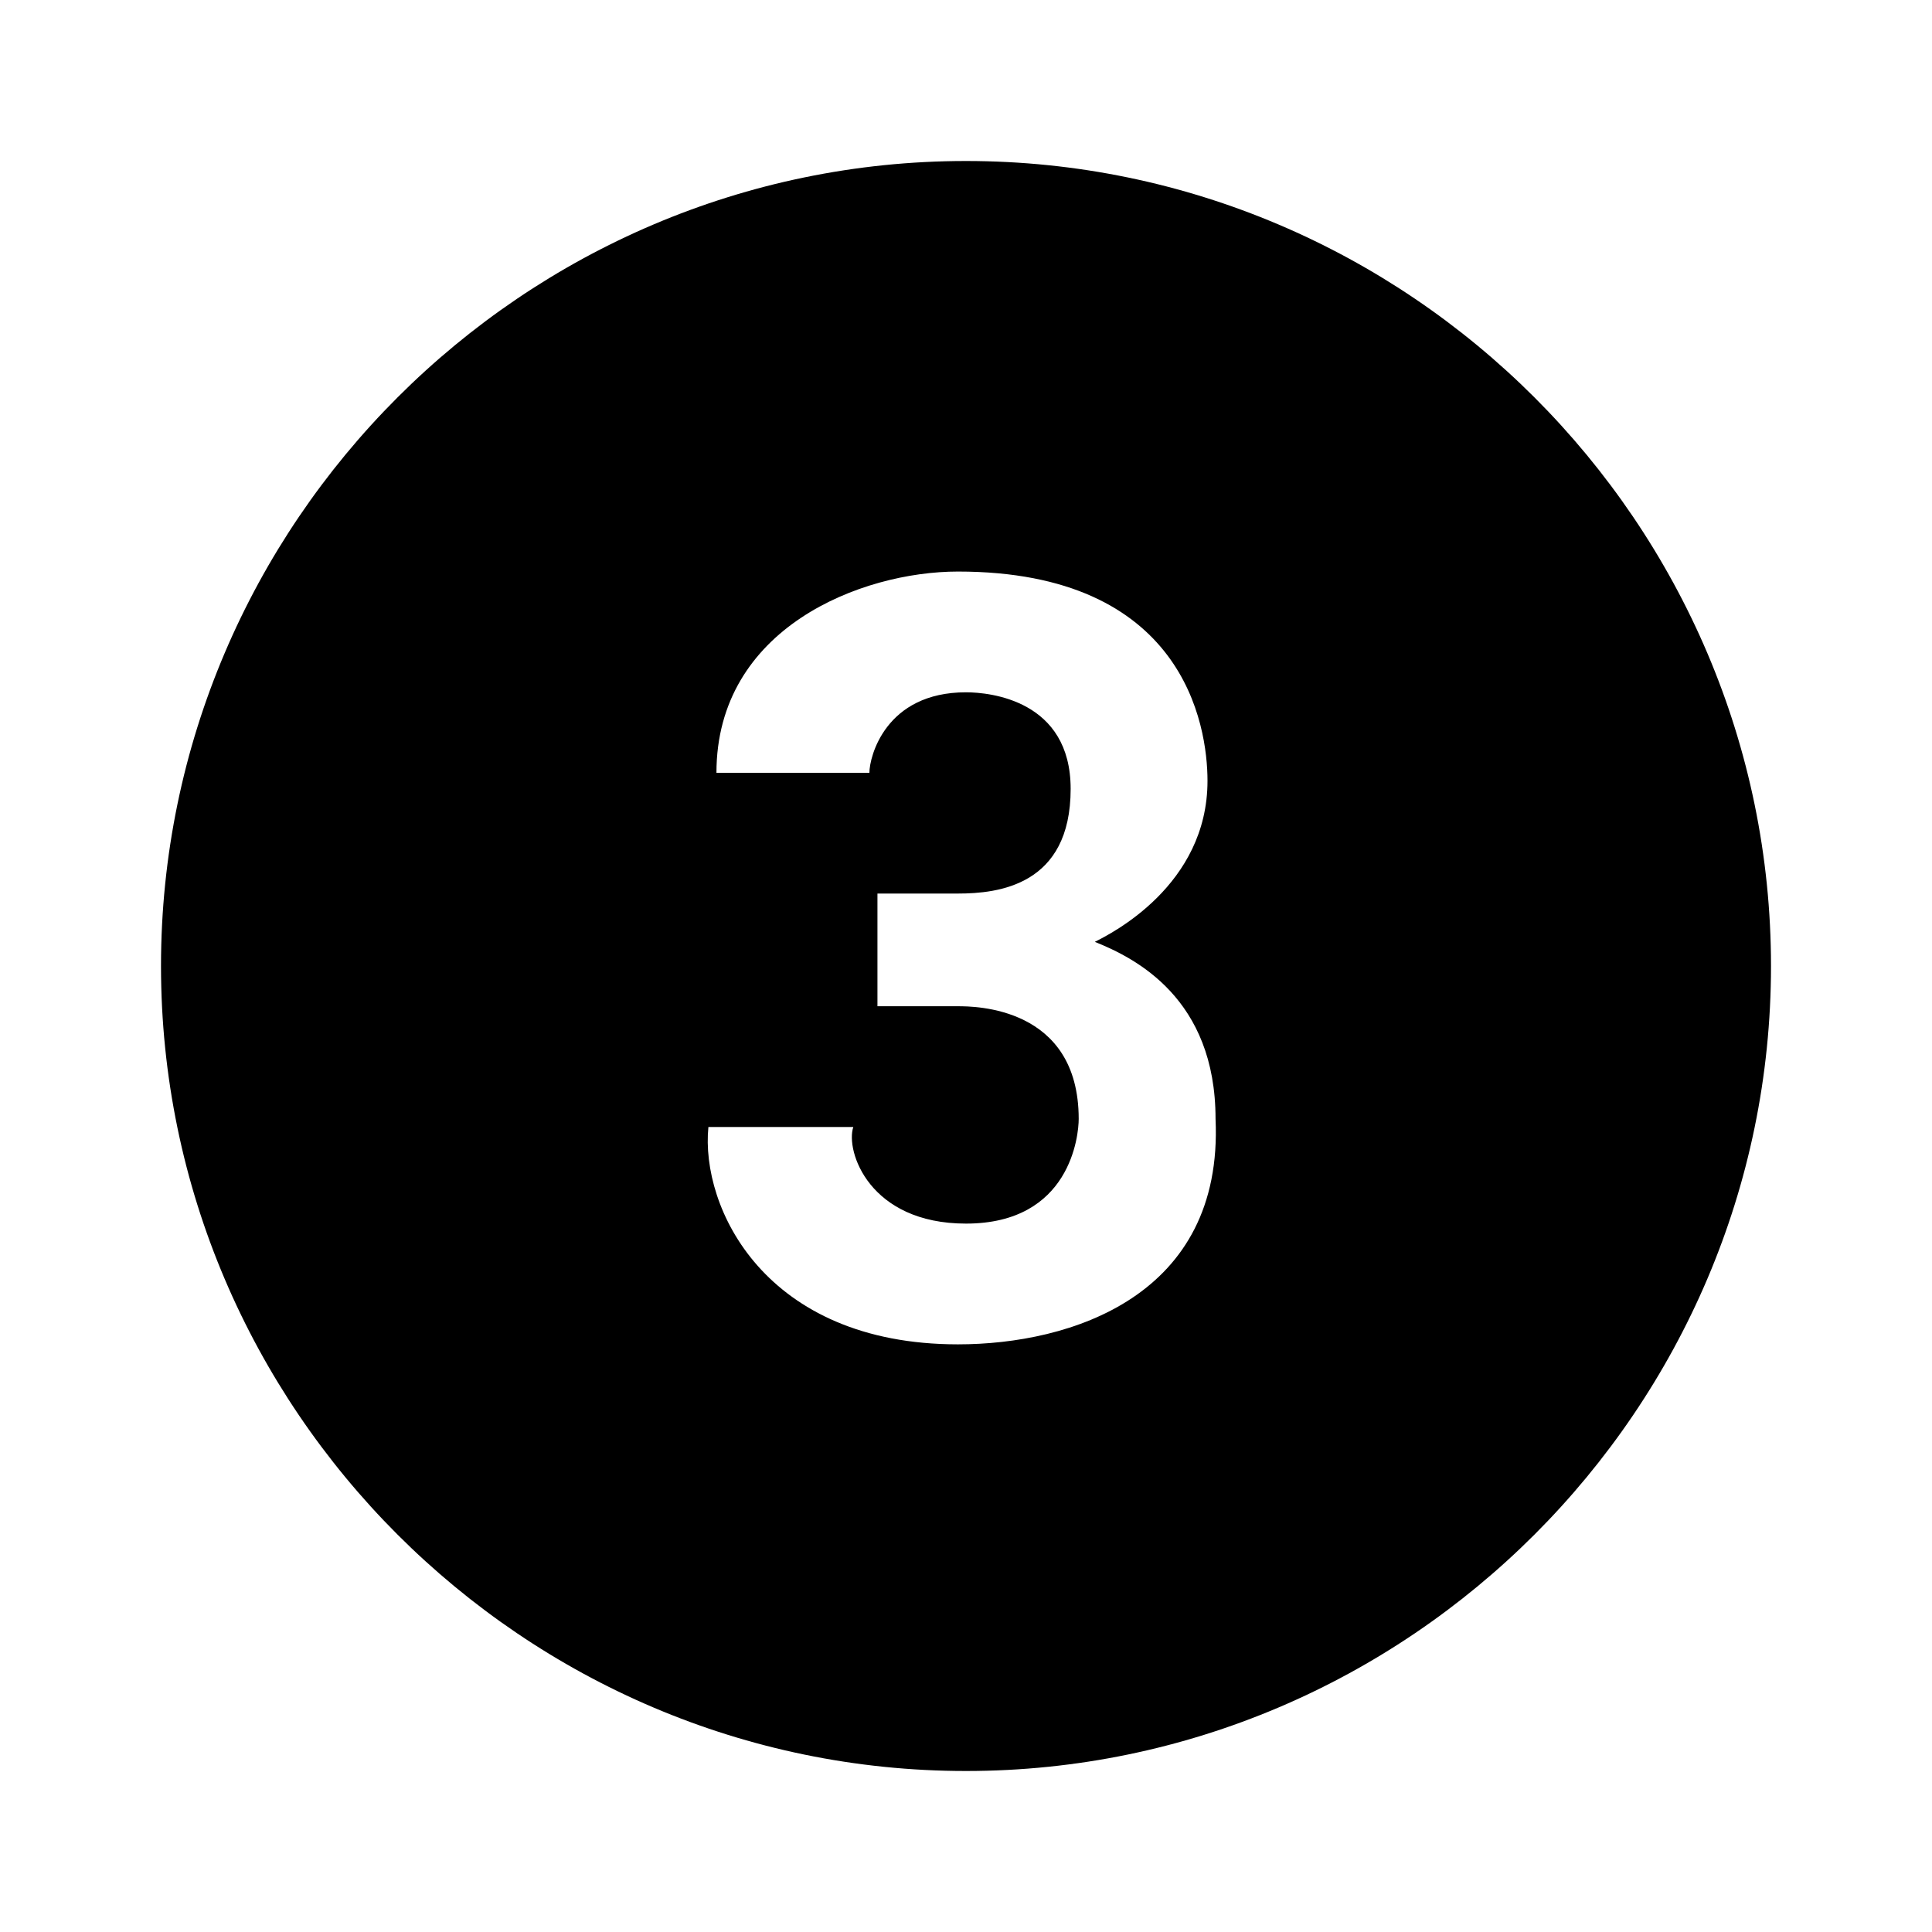
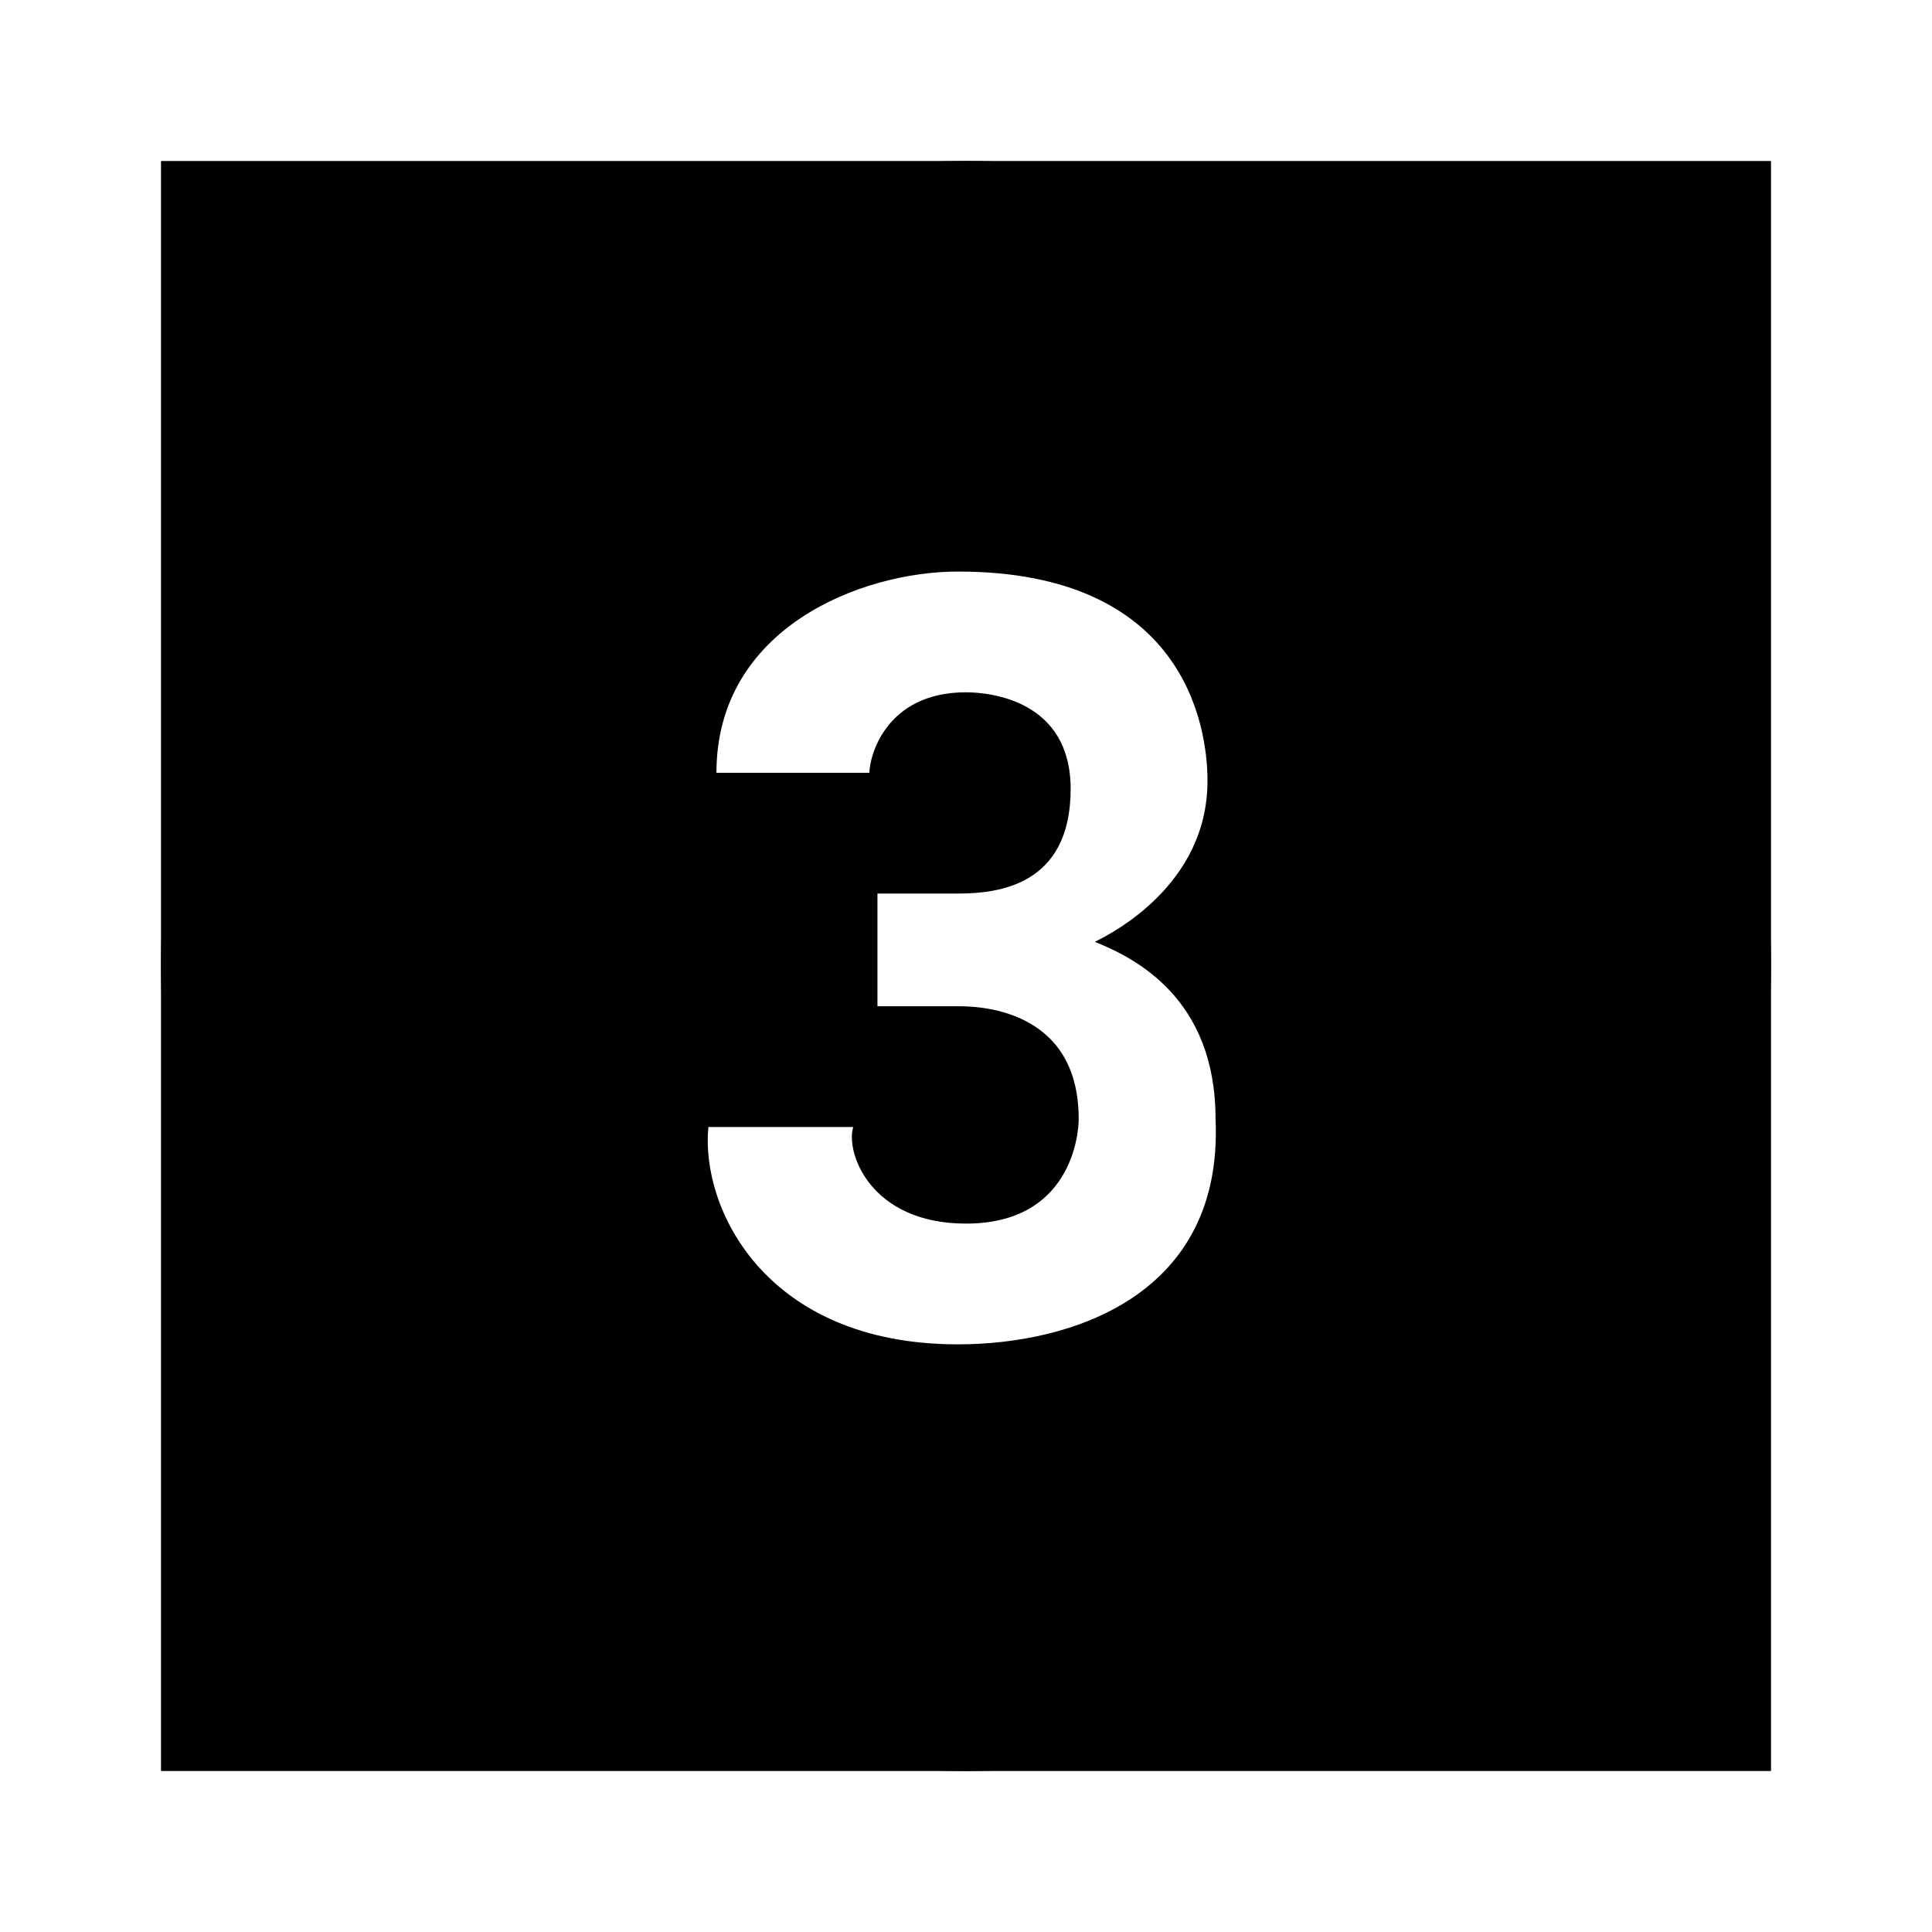
- <svg xmlns="http://www.w3.org/2000/svg" viewBox="0 0 24 24" enable-background="new 0 0 24 24">
-   <path d="M12,2C6.5,2,2,6.5,2,12s4.5,10,10,10s10-4.5,10-10S17.5,2,12,2z M11.9,16.7c-2.4,0-3.2-1.7-3.1-2.7h1.8 c-0.1,0.3,0.2,1.2,1.4,1.2c1.3,0,1.4-1.1,1.4-1.3c0-1.4-1.3-1.4-1.5-1.4h-1v-1.4h1c0.5,0,1.4-0.1,1.4-1.3c0-1.1-1-1.2-1.3-1.2 c-1,0-1.2,0.8-1.2,1H8.9c0-1.8,1.8-2.5,3-2.5c2.8,0,3.1,1.9,3.1,2.6c0,1.3-1.2,1.9-1.4,2c0.5,0.2,1.5,0.7,1.5,2.2 C15.2,16.1,13.3,16.7,11.9,16.7z" />
+ <svg xmlns="http://www.w3.org/2000/svg" version="1.1" id="Calque_1" x="0px" y="0px" viewBox="0 0 24 24" style="enable-background:new 0 0 24 24;" xml:space="preserve">
+   <path d="M12,2C6.5,2,2,6.5,2,12s4.5,10,10,10s10-4.5,10-10S17.5,2,12,2z M11.9,16.7c-2.4,0-3.2-1.7-3.1-2.7h1.8  c-0.1,0.3,0.2,1.2,1.4,1.2c1.3,0,1.4-1.1,1.4-1.3c0-1.4-1.3-1.4-1.5-1.4h-1v-1.4h1c0.5,0,1.4-0.1,1.4-1.3c0-1.1-1-1.2-1.3-1.2  c-1,0-1.2,0.8-1.2,1H8.9c0-1.8,1.8-2.5,3-2.5C14.7,7.1,15,9,15,9.7c0,1.3-1.2,1.9-1.4,2c0.5,0.2,1.5,0.7,1.5,2.2  C15.2,16.1,13.3,16.7,11.9,16.7z" />
+   <path d="M2,2v20h20V2H2z M12.5,18.7c-3.9,0-7-3.1-7-7s3.1-7,7-7s7,3.1,7,7S16.3,18.7,12.5,18.7z" />
</svg>
